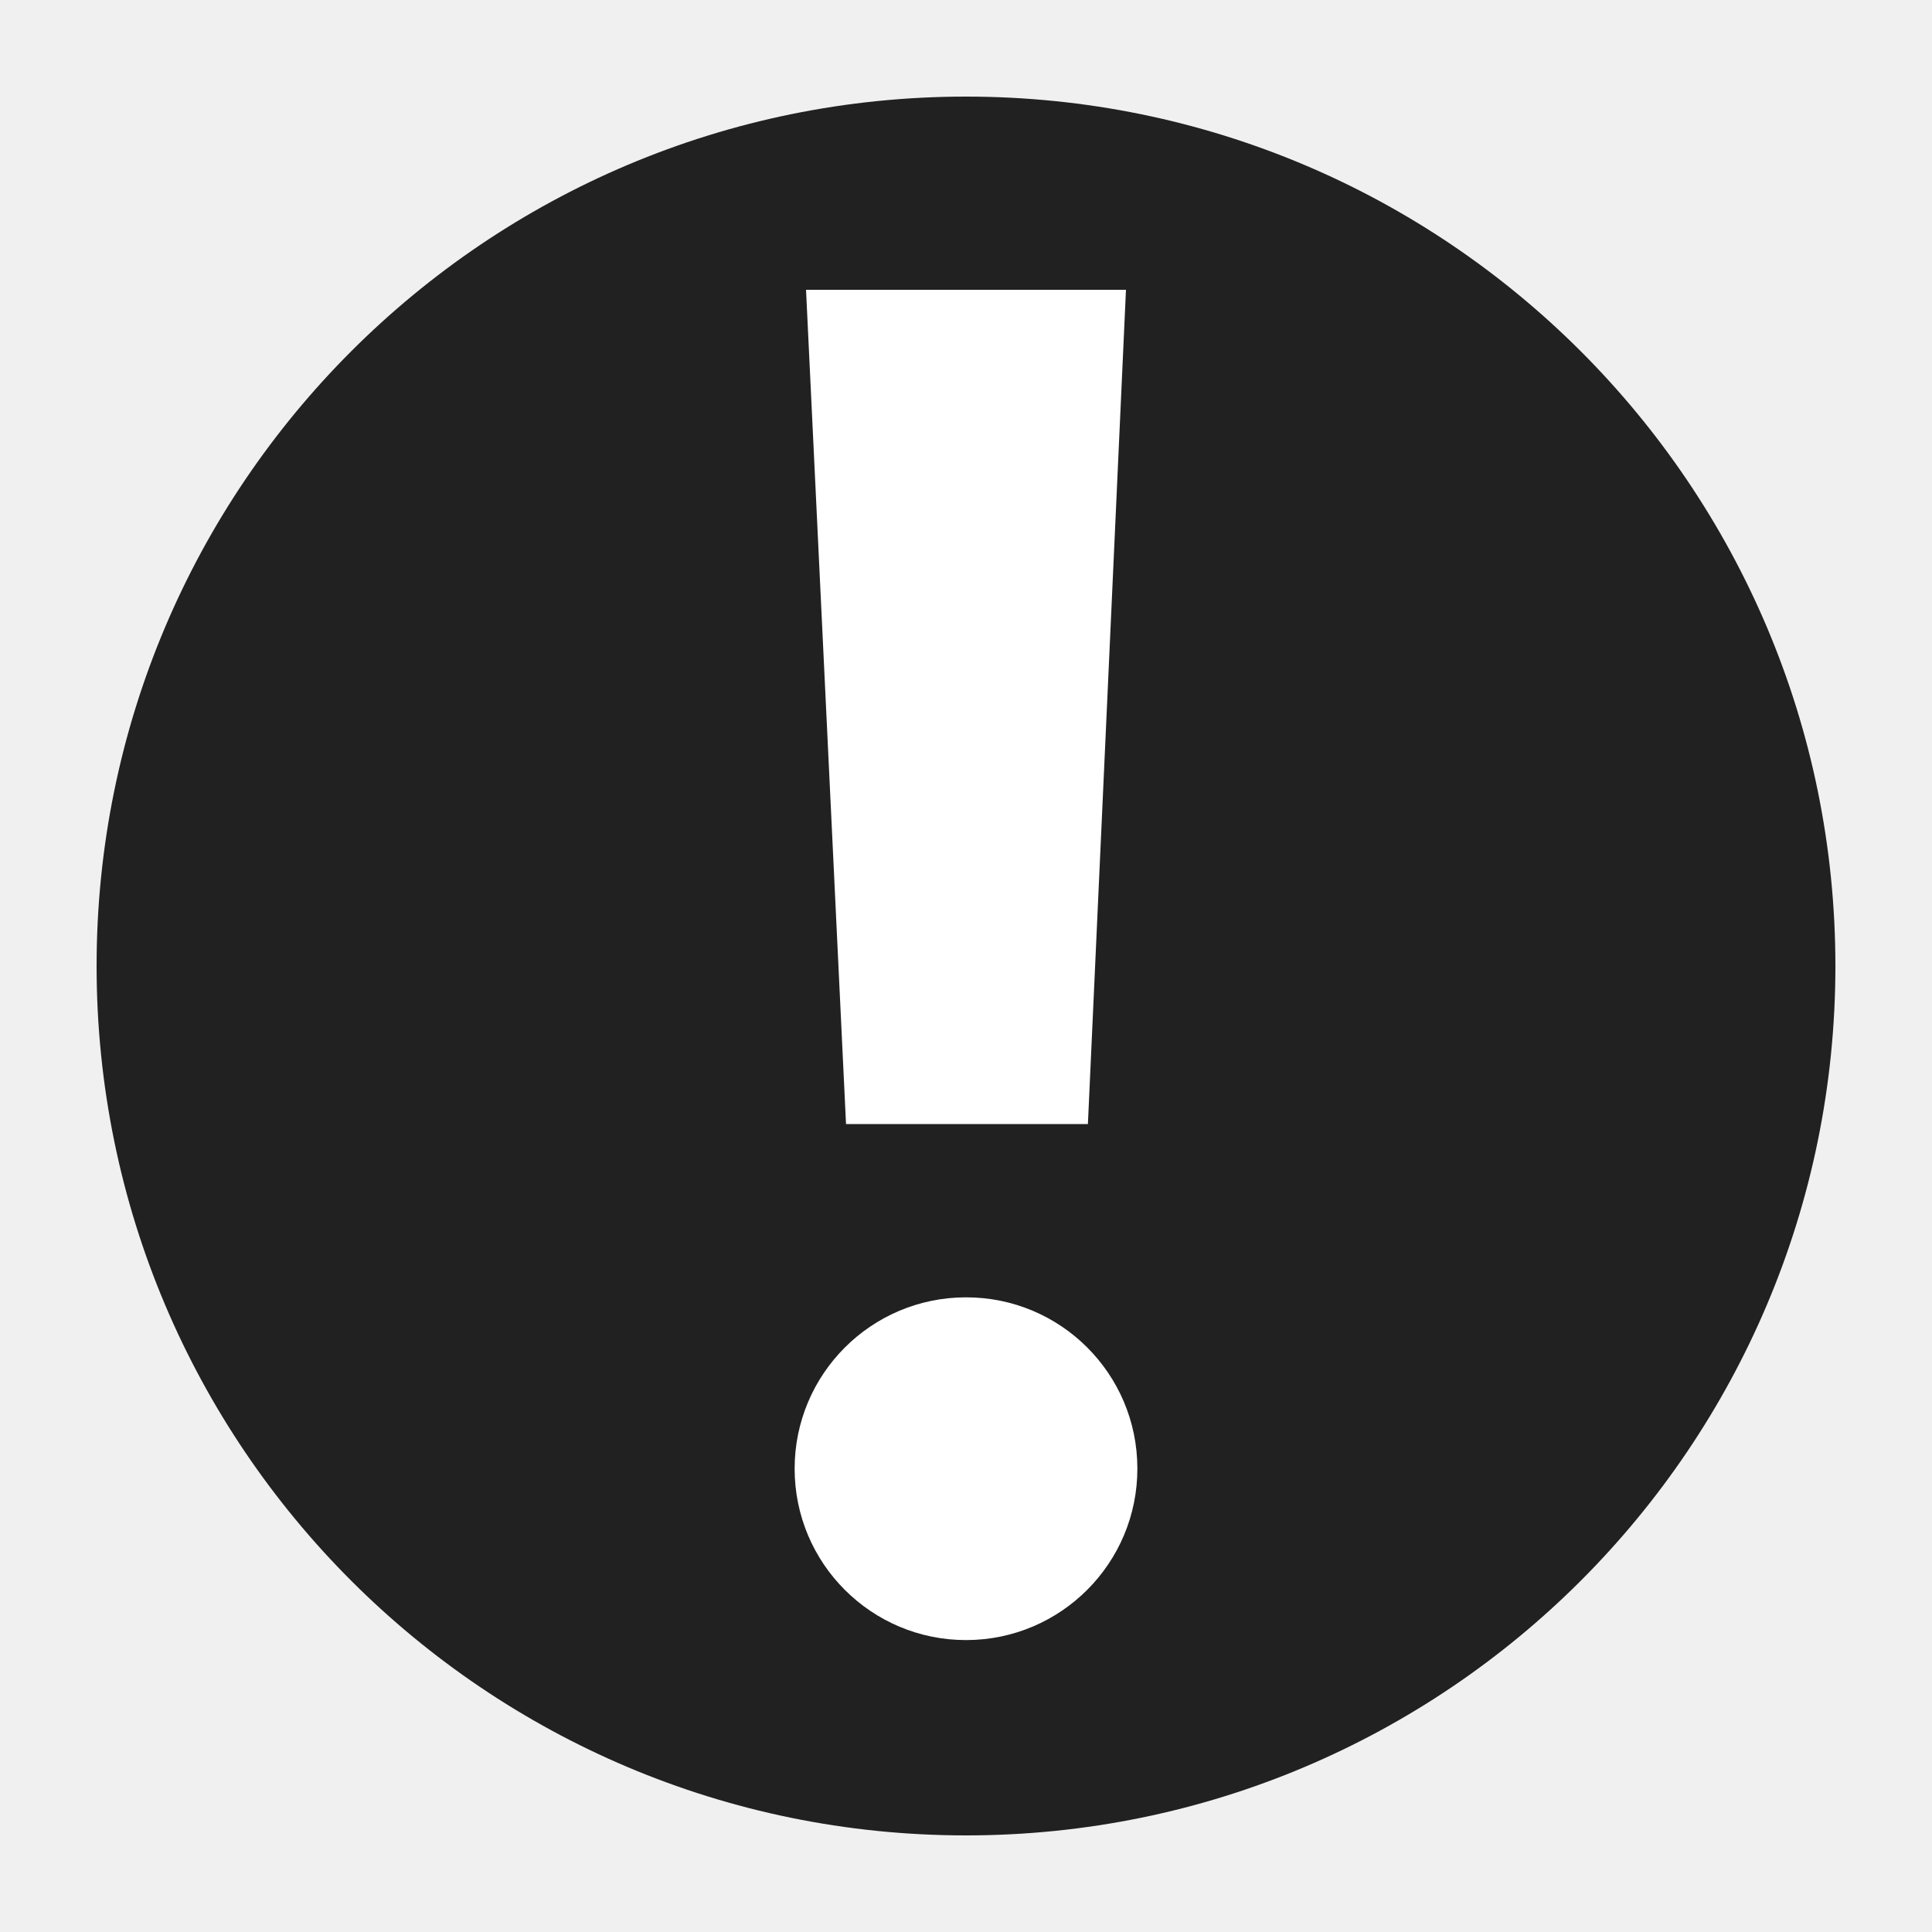
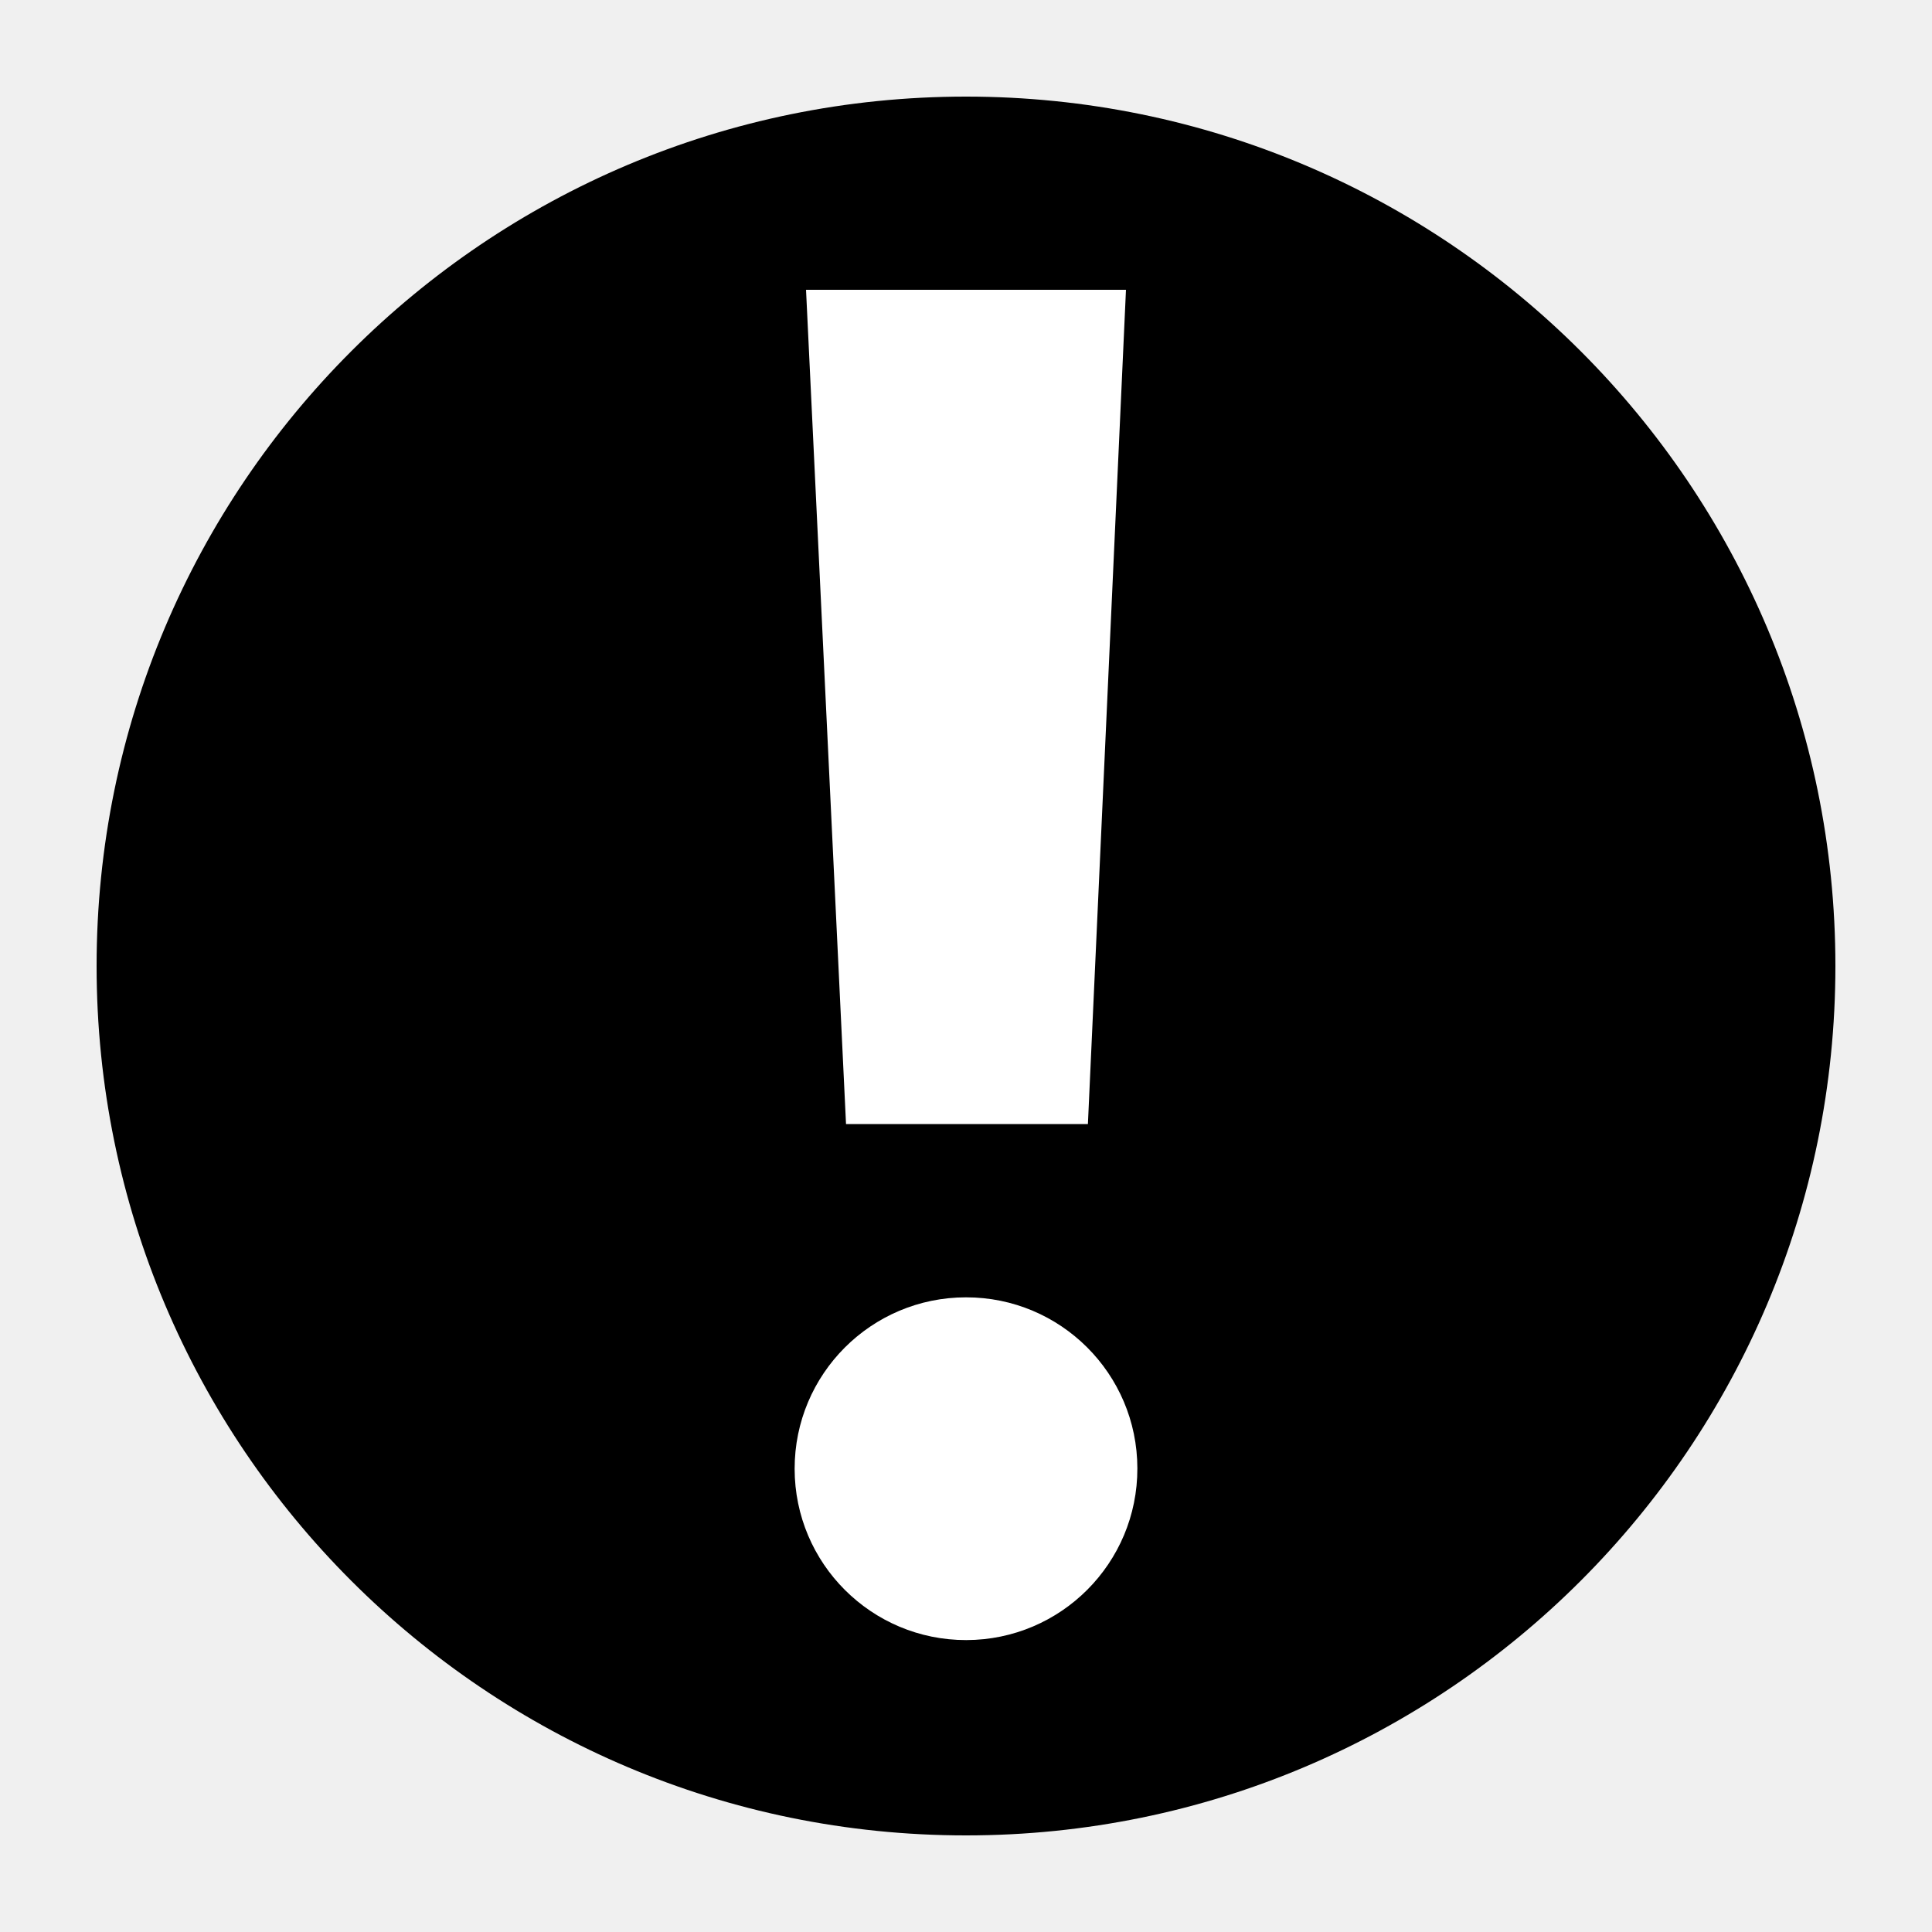
<svg xmlns="http://www.w3.org/2000/svg" class="icon" viewBox="0 0 100 100" aria-hidden="true" role="img">
-   <circle cx="50" cy="50" fill="#212121" r="45" />
+   <circle cx="50" cy="50" fill="currentColor" r="45" />
  <path d="M58.87 76A8.87 8.87 0 1150 67.15 8.86 8.86 0 0158.87 76zm-2.56-17.82H43.79L41.72 15h16.56z" fill="#fff" />
</svg>
